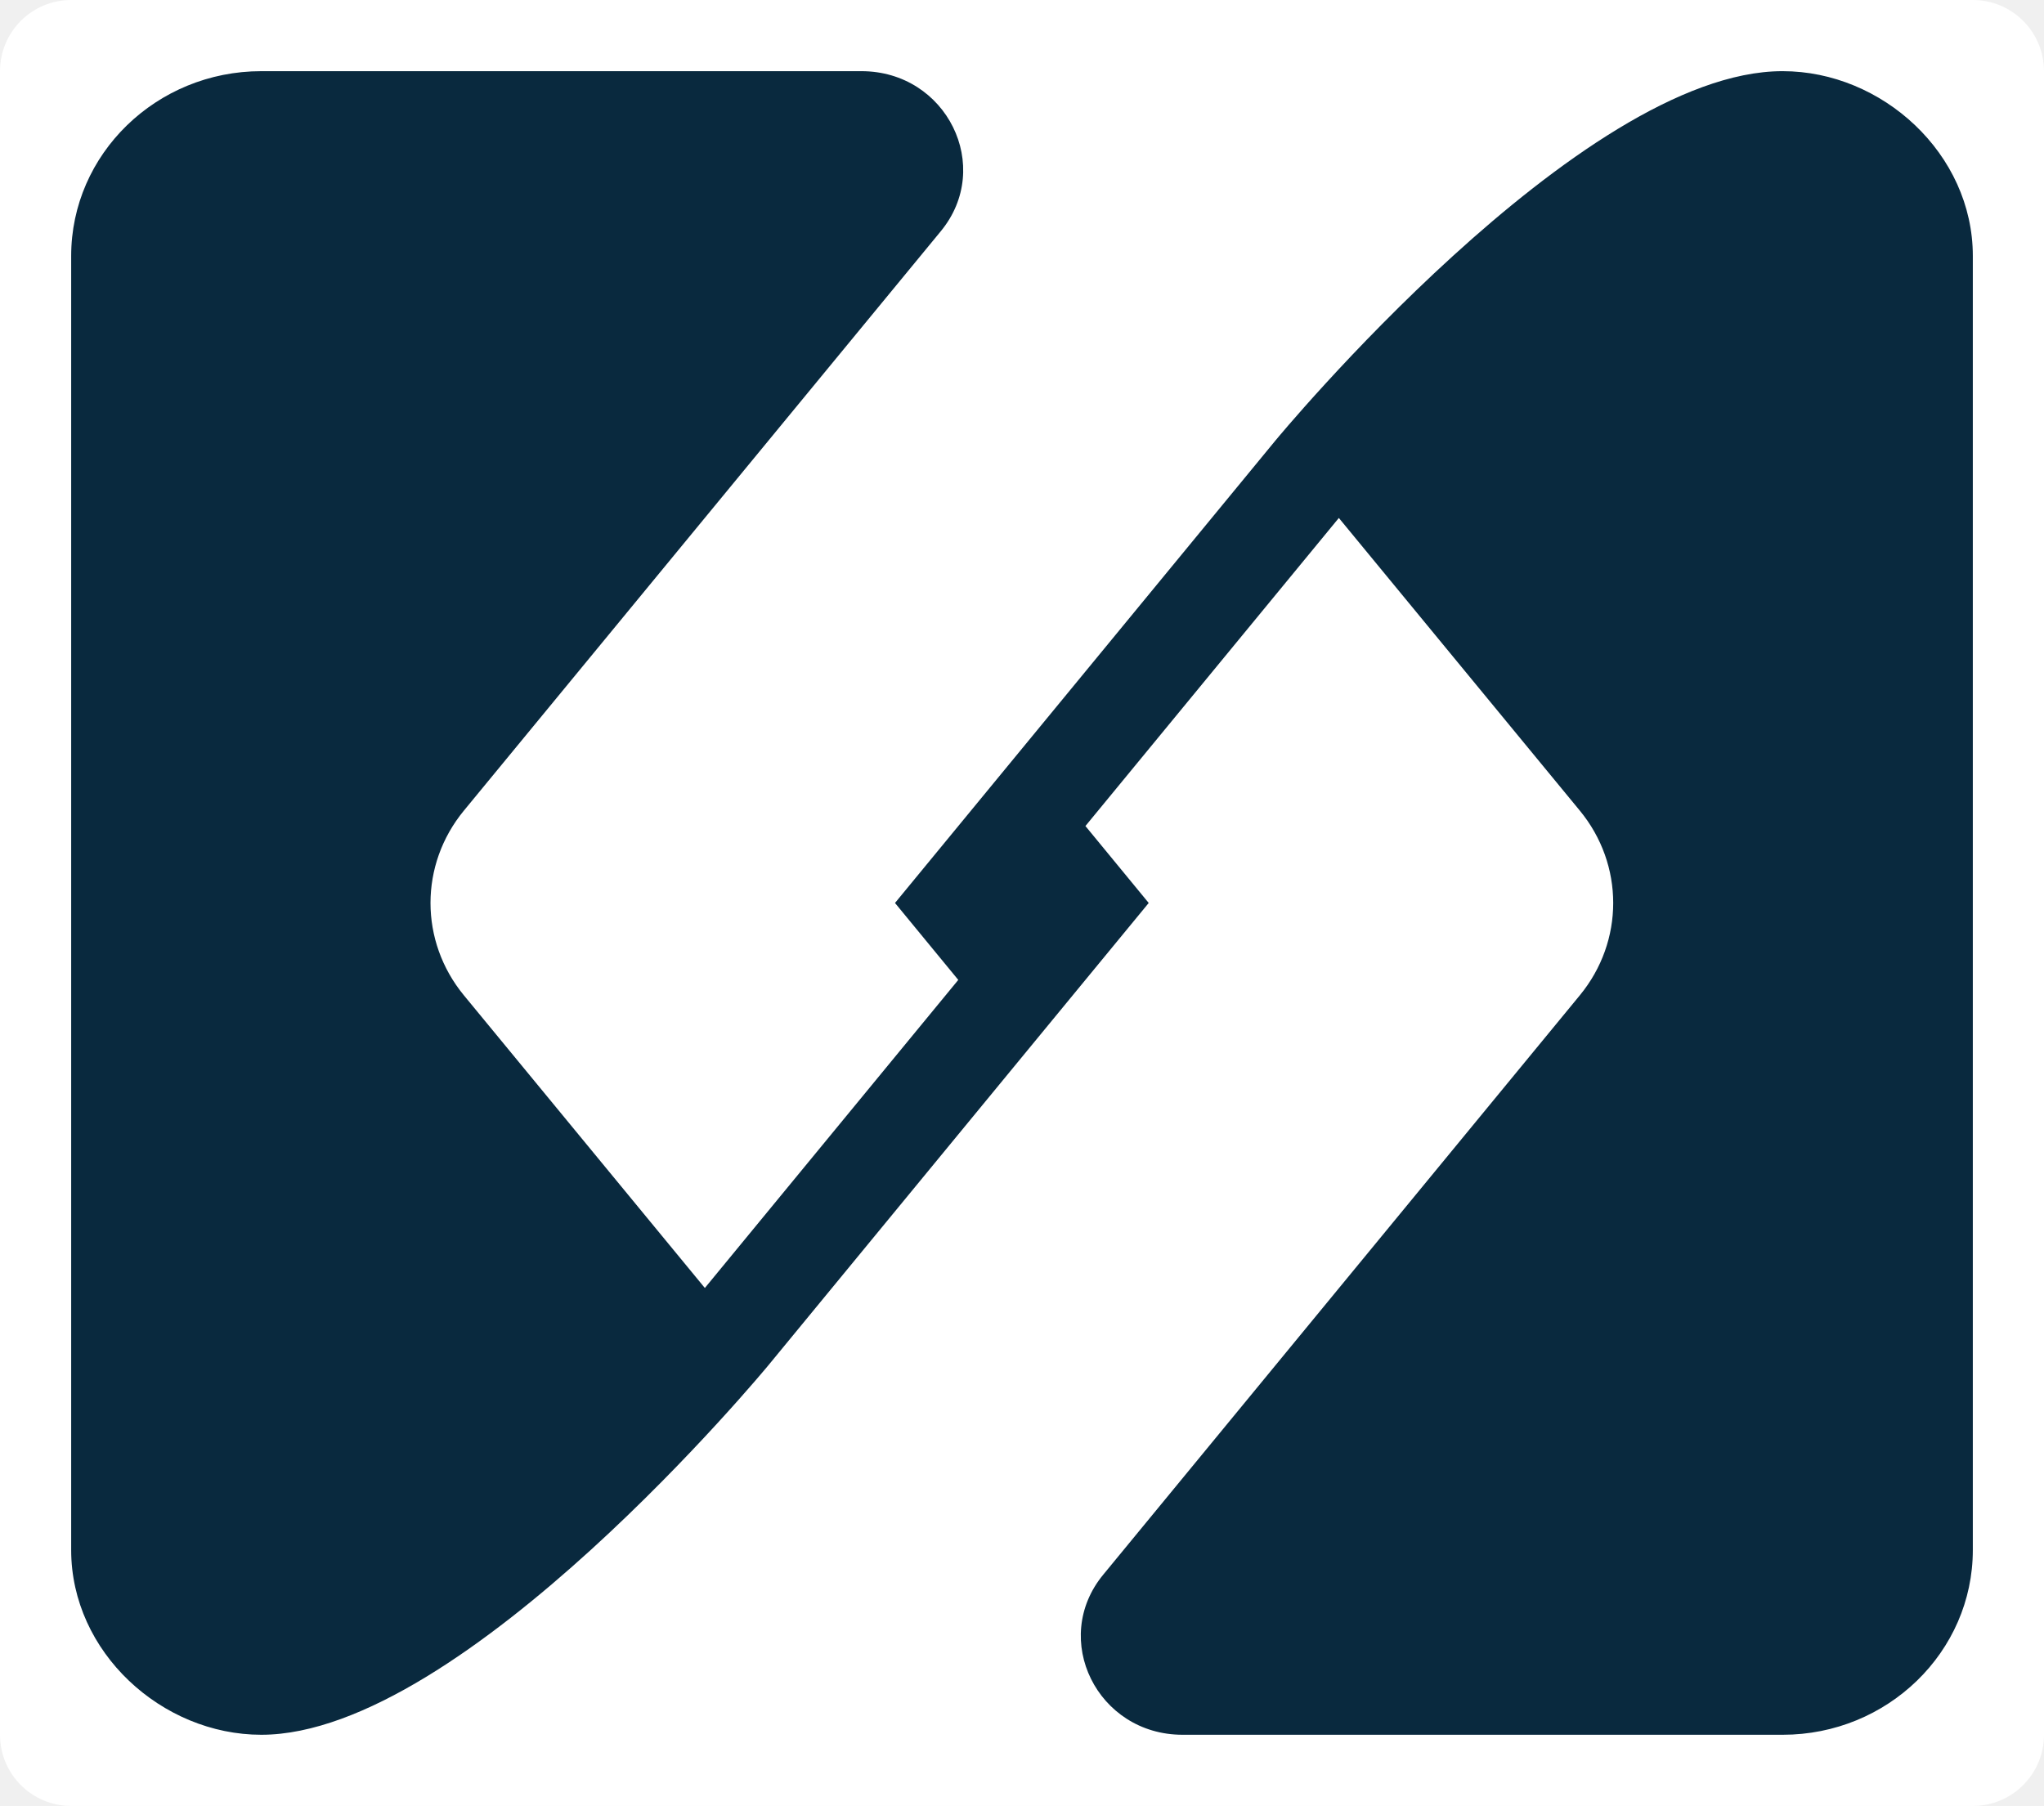
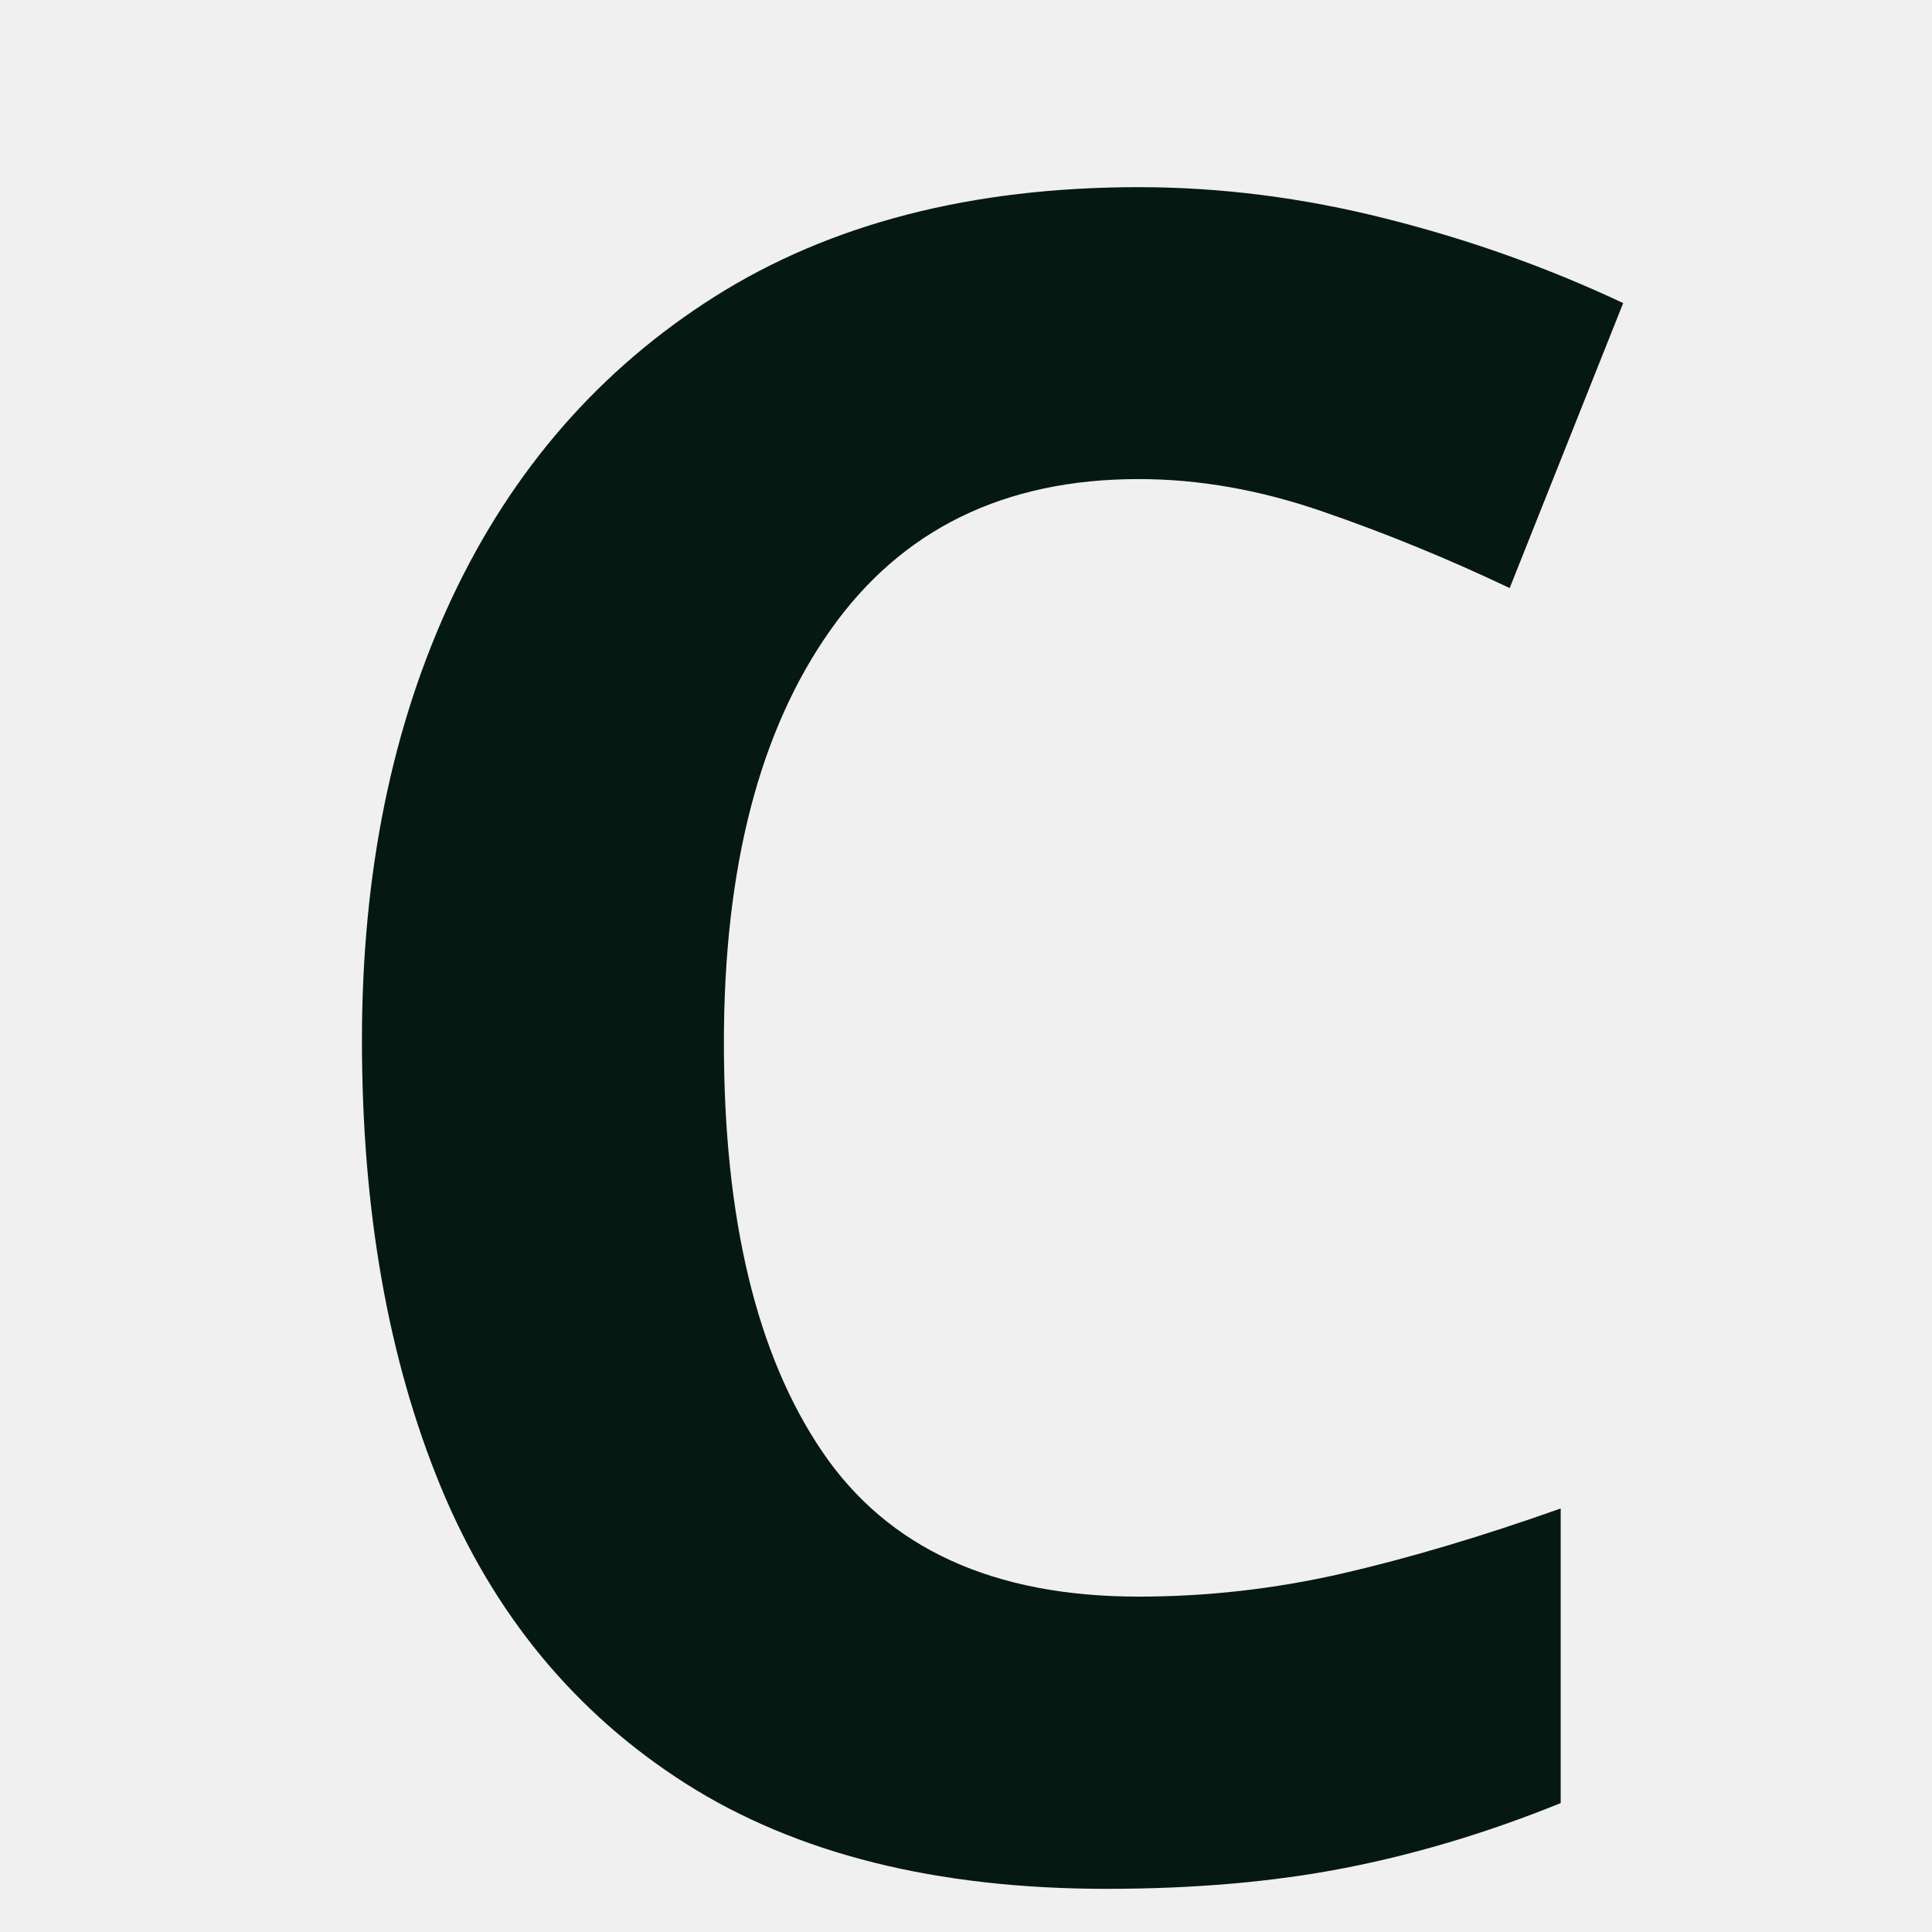
- <svg xmlns="http://www.w3.org/2000/svg" version="1.1" width="919" height="812">
-   <svg width="919" height="812" viewBox="0 0 919 812" fill="none">
-     <rect x="0" width="919" height="812" rx="32" fill="white" />
-     <path d="M801.38 32C710.417 32 573.371 198.163 573.371 198.163L459.433 336.676L402.398 406L430.849 440.595L316.911 579.109L208.583 447.541C188.548 423.231 188.548 388.769 208.583 364.459L422.968 103.995C446.877 75.01 425.639 32 387.304 32H117.487C70.335 32 32 69.266 32 115.081V696.919C32 742.867 72.74 780 117.487 780C208.45 780 345.496 613.837 345.496 613.837L459.433 475.324L516.469 406L488.018 371.405L601.956 232.891L710.283 364.459C730.319 388.769 730.319 423.231 710.283 447.541L496.032 708.005C472.123 736.99 493.361 780 531.696 780H801.513C848.665 780 887 742.734 887 696.919V115.081C887 69.133 846.26 32 801.513 32H801.38Z" fill="#09293E" />
-   </svg>
-   <style>@media (prefers-color-scheme: light) { :root { filter: none; } }
- @media (prefers-color-scheme: dark) { :root { filter: none; } }
- </style>
+ <svg xmlns="http://www.w3.org/2000/svg" version="1.1" width="1000" height="1000">
+   <style>
+         #light-icon {
+         display: inline;
+         }
+         #dark-icon {
+         display: none;
+         }
+ 
+         @media (prefers-color-scheme: dark) {
+         #light-icon {
+         display: none;
+         }
+         #dark-icon {
+         display: inline;
+         }
+         }
+     </style>
+   <g id="light-icon">
+     <svg version="1.1" width="1000" height="1000">
+       <g>
+         <g transform="matrix(10,0,0,10,0,0)">
+           <svg viewBox="0 0 100 100" width="100" height="100">
+             <text x="50" y="50" fill="#061812" font-family="Ubuntu, sans-serif" font-size="120" font-weight="700" dominant-baseline="central" text-anchor="middle">C
+                         </text>
+           </svg>
+         </g>
+       </g>
+     </svg>
+   </g>
+   <g id="dark-icon">
+     <svg version="1.1" width="1000" height="1000">
+       <g>
+         <g transform="matrix(10,0,0,10,0,0)">
+           <svg viewBox="0 0 100 100" width="100" height="100">
+             <text x="50" y="50" fill="#FFFFFF" font-family="Ubuntu, sans-serif" font-size="120" font-weight="700" dominant-baseline="central" text-anchor="middle">C
+                         </text>
+           </svg>
+         </g>
+       </g>
+     </svg>
+   </g>
</svg>
